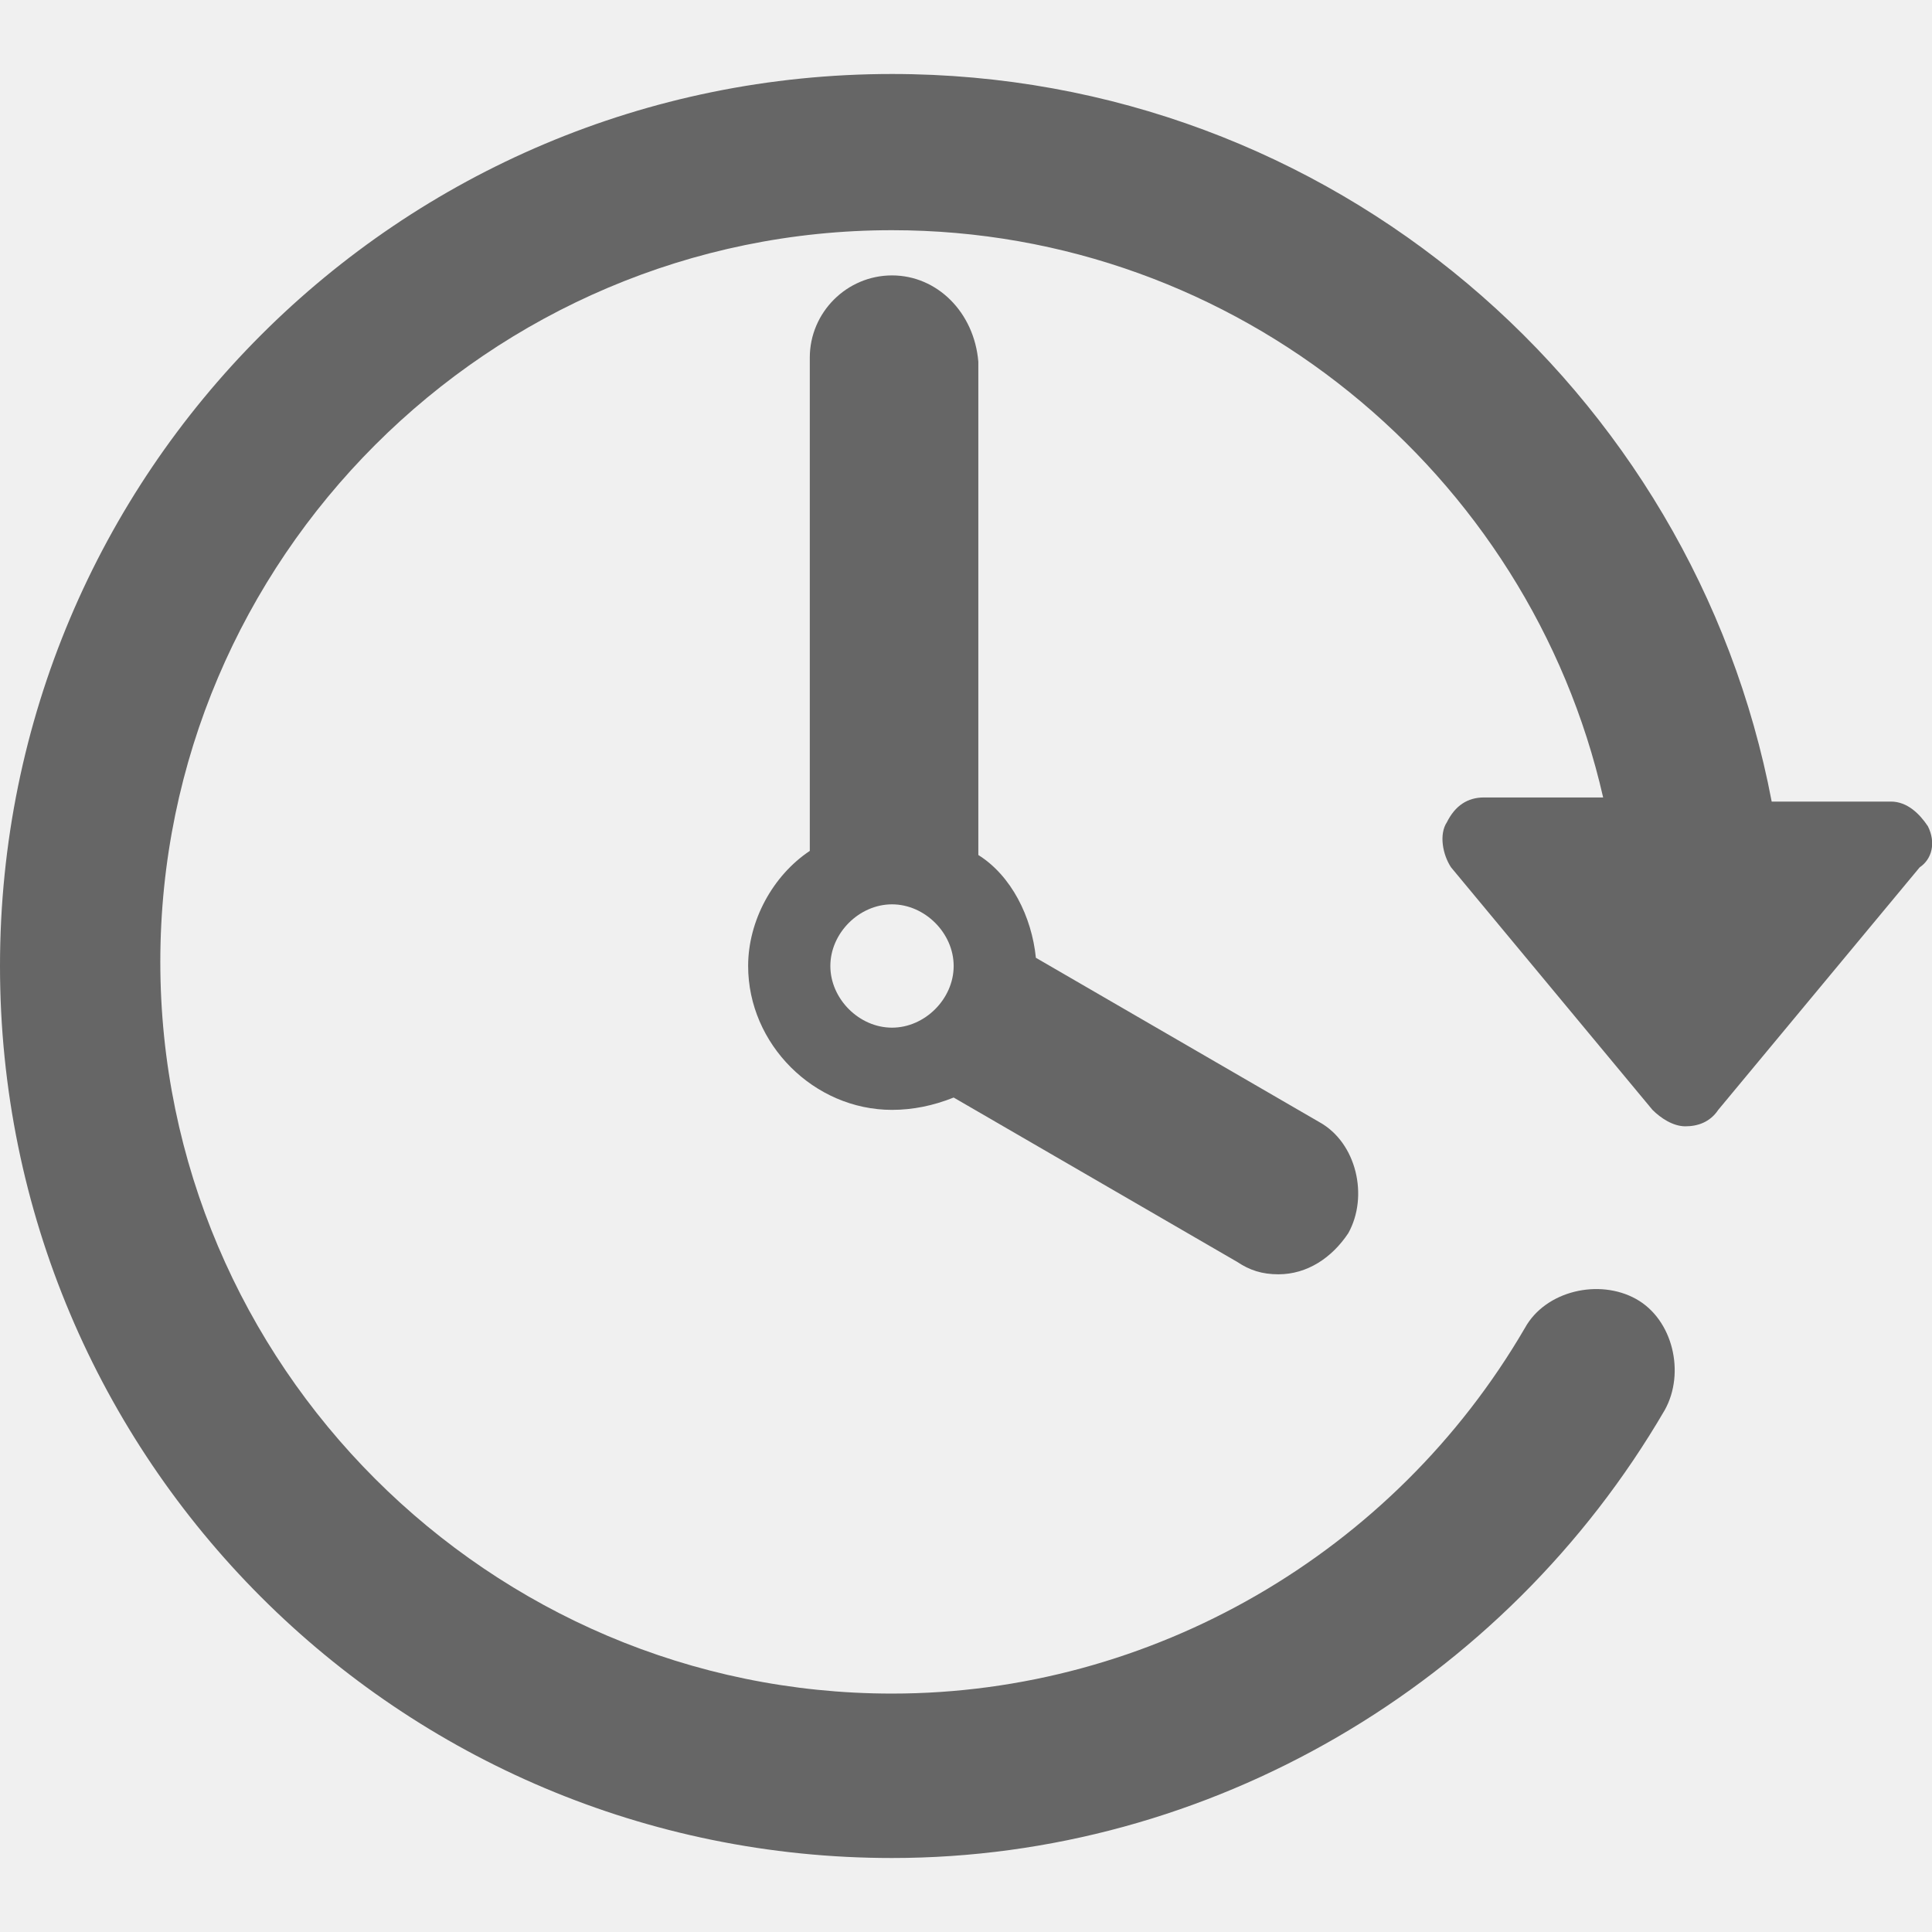
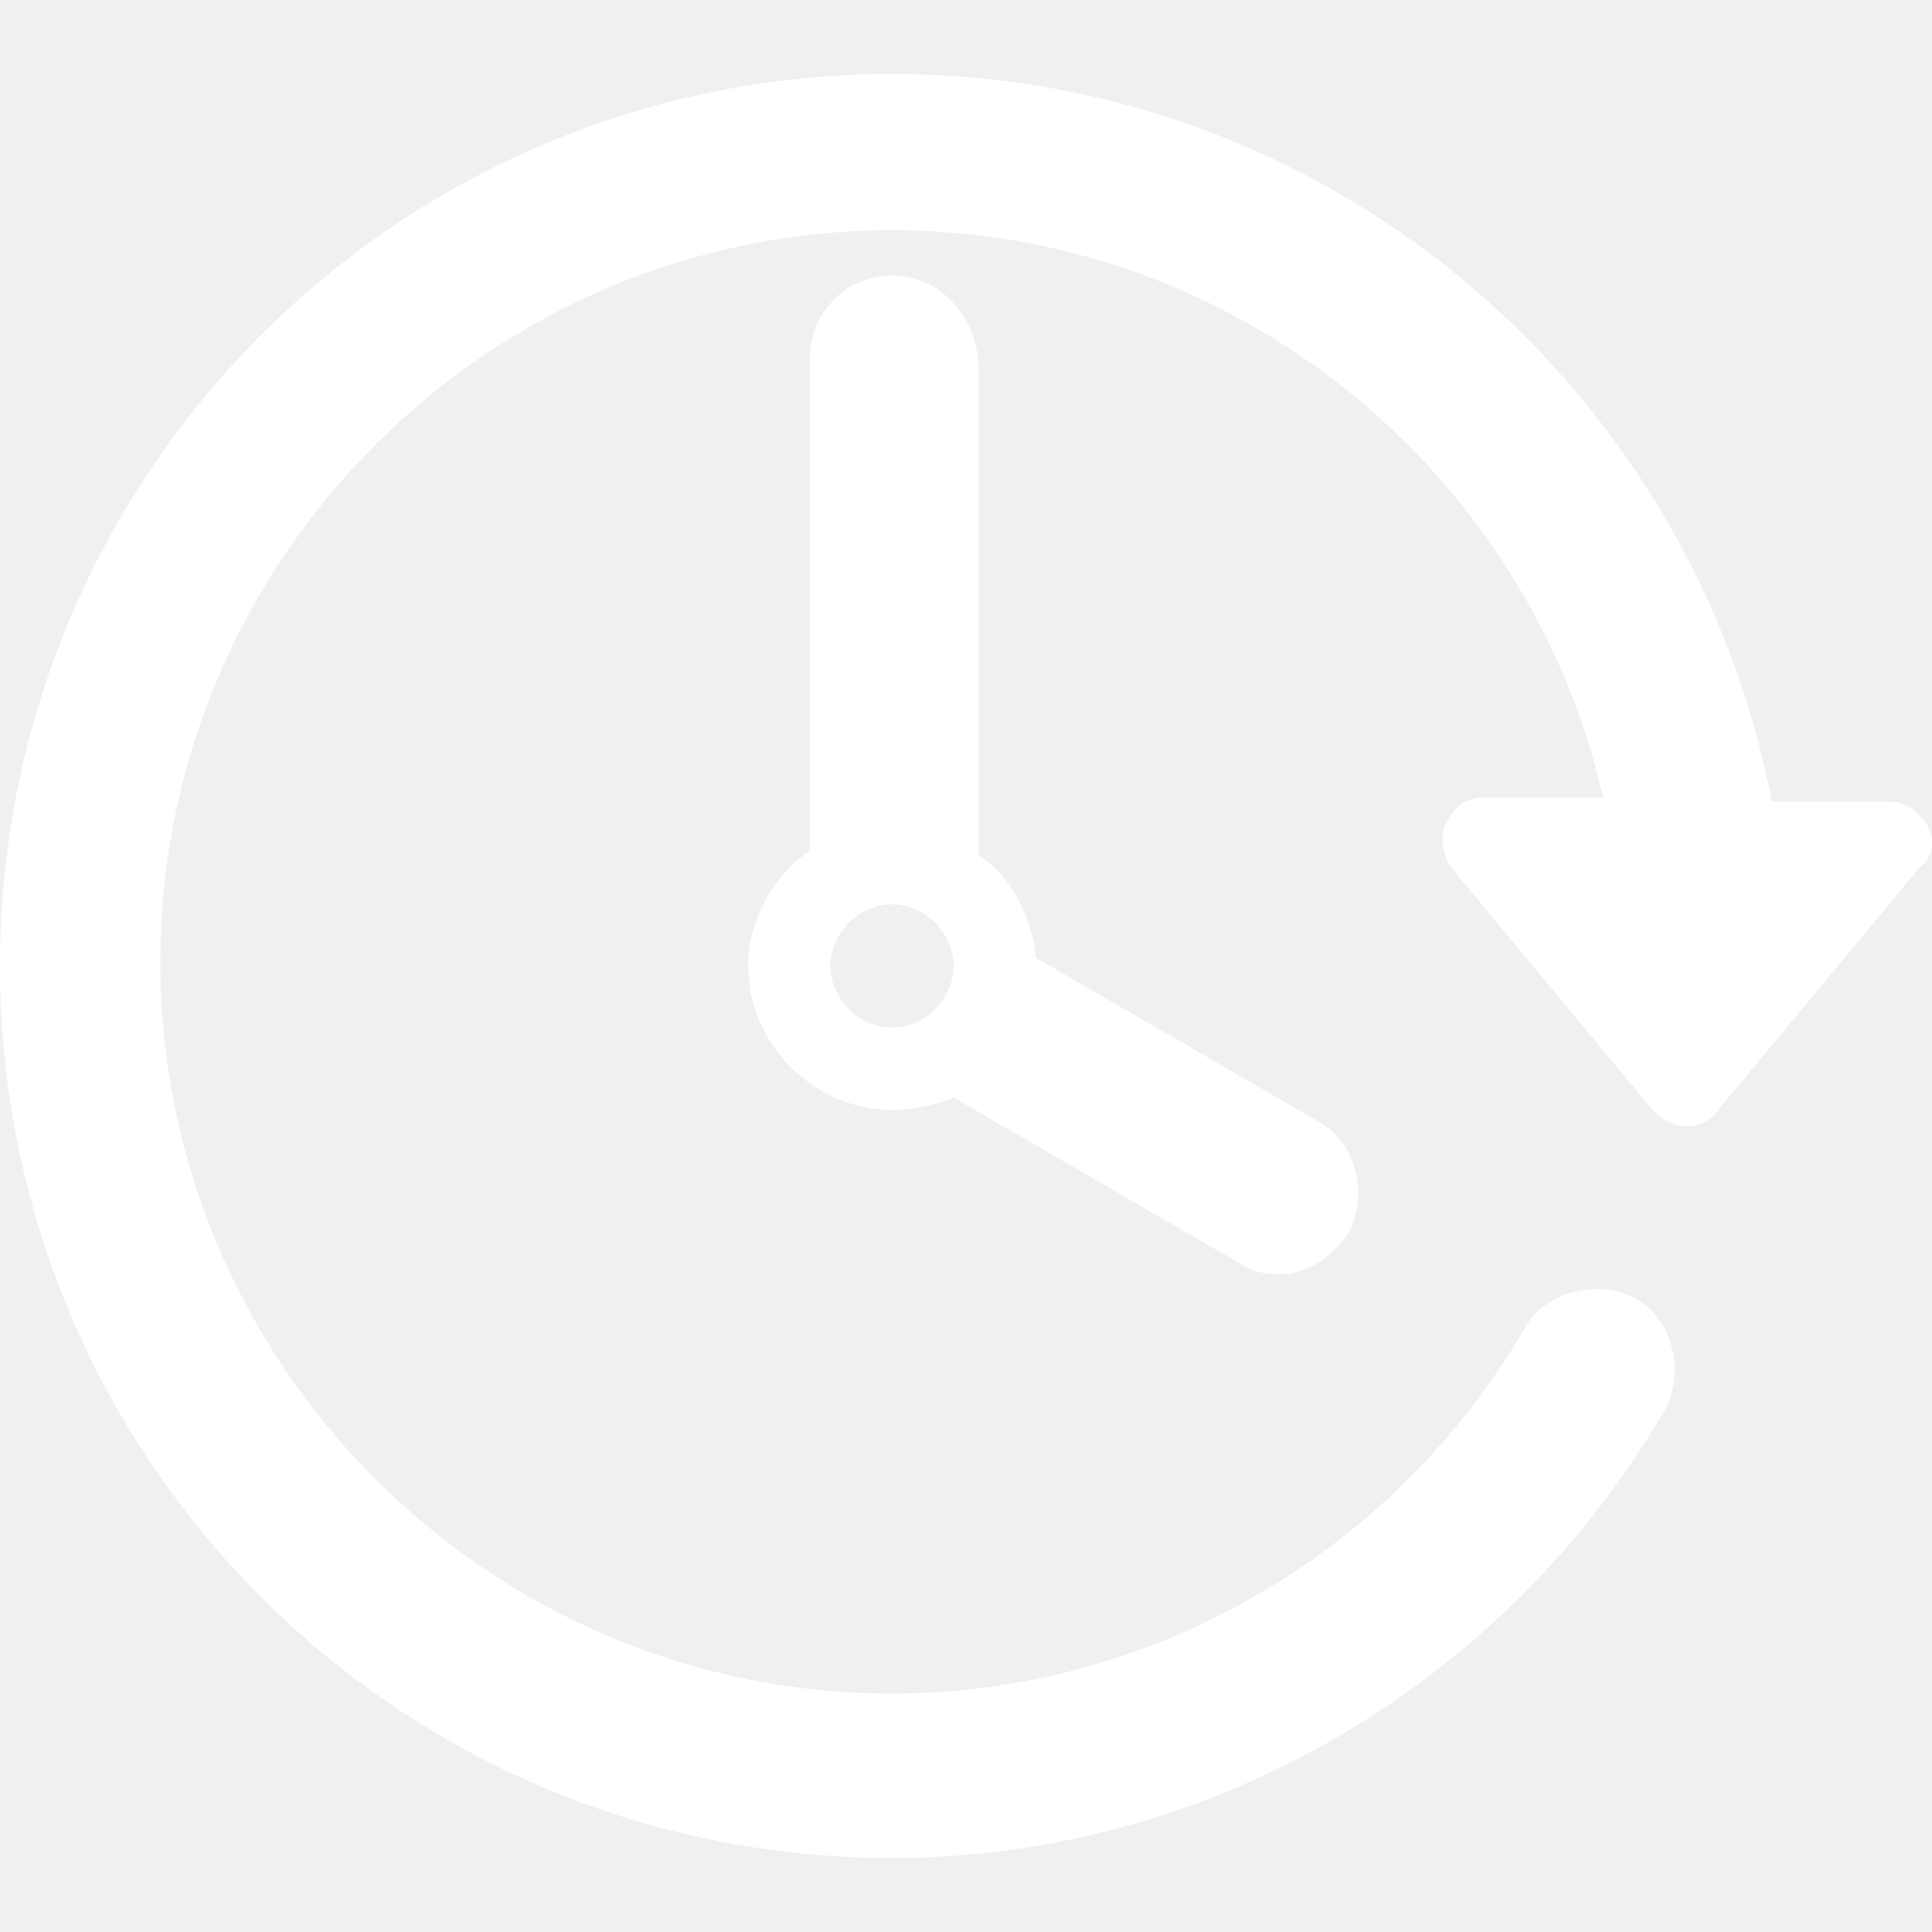
- <svg xmlns="http://www.w3.org/2000/svg" version="1.1" baseProfile="tiny" id="Capa_1" x="0px" y="0px" viewBox="0 0 47 47" xml:space="preserve">
-   <g>
-     <g id="Layer_1_65_">
-       <g>
-         <path fill="#666666" d="M46.9,20.1c-0.2-0.3-0.5-0.6-0.9-0.6h-2.9C41.2,9.5,32.4,1.8,21.7,1.8C9.7,1.8,0,11.5,0,23.5     s9.7,21.7,21.7,21.7c7.7,0,14.9-4.2,18.8-10.9c0.5-0.9,0.2-2.2-0.7-2.7s-2.2-0.2-2.7,0.7c-3.2,5.5-9.1,8.9-15.4,8.9     c-9.8,0-17.8-8-17.8-17.8s8-17.8,17.8-17.8c8.4,0,15.5,5.9,17.3,13.8h-2.9c-0.4,0-0.7,0.2-0.9,0.6c-0.2,0.3-0.1,0.8,0.1,1.1     l4.9,5.9c0.2,0.2,0.5,0.4,0.8,0.4s0.6-0.1,0.8-0.4l4.9-5.9C47,20.9,47.1,20.5,46.9,20.1z" />
-         <path fill="#666666" d="M21.7,6.7c-1.1,0-2,0.9-2,2v12c-0.9,0.6-1.5,1.7-1.5,2.8c0,1.9,1.6,3.5,3.5,3.5c0.5,0,1-0.1,1.5-0.3     l6.9,4c0.3,0.2,0.6,0.3,1,0.3c0.7,0,1.3-0.4,1.7-1c0.5-0.9,0.2-2.2-0.7-2.7l-6.9-4c-0.1-1-0.6-2-1.4-2.5v-12     C23.7,7.6,22.8,6.7,21.7,6.7z M21.7,25c-0.8,0-1.5-0.7-1.5-1.5s0.7-1.5,1.5-1.5s1.5,0.7,1.5,1.5S22.5,25,21.7,25z" />
+ <svg xmlns="http://www.w3.org/2000/svg" version="1.1" id="Capa_1" x="0px" y="0px" viewBox="0 0 47 47" xml:space="preserve">
+   <defs id="defs144" />
+   <g id="g139">
+     <g id="Layer_1_65_" style="fill:#ffffff;fill-opacity:1">
+       <g id="g136" style="fill:#ffffff;fill-opacity:1">
+         <path fill="#666666" d="M46.9,20.1c-0.2-0.3-0.5-0.6-0.9-0.6h-2.9C41.2,9.5,32.4,1.8,21.7,1.8C9.7,1.8,0,11.5,0,23.5     s9.7,21.7,21.7,21.7c7.7,0,14.9-4.2,18.8-10.9c0.5-0.9,0.2-2.2-0.7-2.7s-2.2-0.2-2.7,0.7c-3.2,5.5-9.1,8.9-15.4,8.9     c-9.8,0-17.8-8-17.8-17.8s8-17.8,17.8-17.8c8.4,0,15.5,5.9,17.3,13.8h-2.9c-0.4,0-0.7,0.2-0.9,0.6c-0.2,0.3-0.1,0.8,0.1,1.1     l4.9,5.9c0.2,0.2,0.5,0.4,0.8,0.4s0.6-0.1,0.8-0.4l4.9-5.9C47,20.9,47.1,20.5,46.9,20.1z" id="path132" style="fill:#ffffff;fill-opacity:1" />
+         <path fill="#666666" d="M21.7,6.7c-1.1,0-2,0.9-2,2v12c-0.9,0.6-1.5,1.7-1.5,2.8c0,1.9,1.6,3.5,3.5,3.5c0.5,0,1-0.1,1.5-0.3     l6.9,4c0.3,0.2,0.6,0.3,1,0.3c0.7,0,1.3-0.4,1.7-1c0.5-0.9,0.2-2.2-0.7-2.7l-6.9-4c-0.1-1-0.6-2-1.4-2.5v-12     C23.7,7.6,22.8,6.7,21.7,6.7z M21.7,25c-0.8,0-1.5-0.7-1.5-1.5s0.7-1.5,1.5-1.5s1.5,0.7,1.5,1.5S22.5,25,21.7,25z" id="path134" style="fill:#ffffff;fill-opacity:1" />
      </g>
    </g>
  </g>
</svg>
